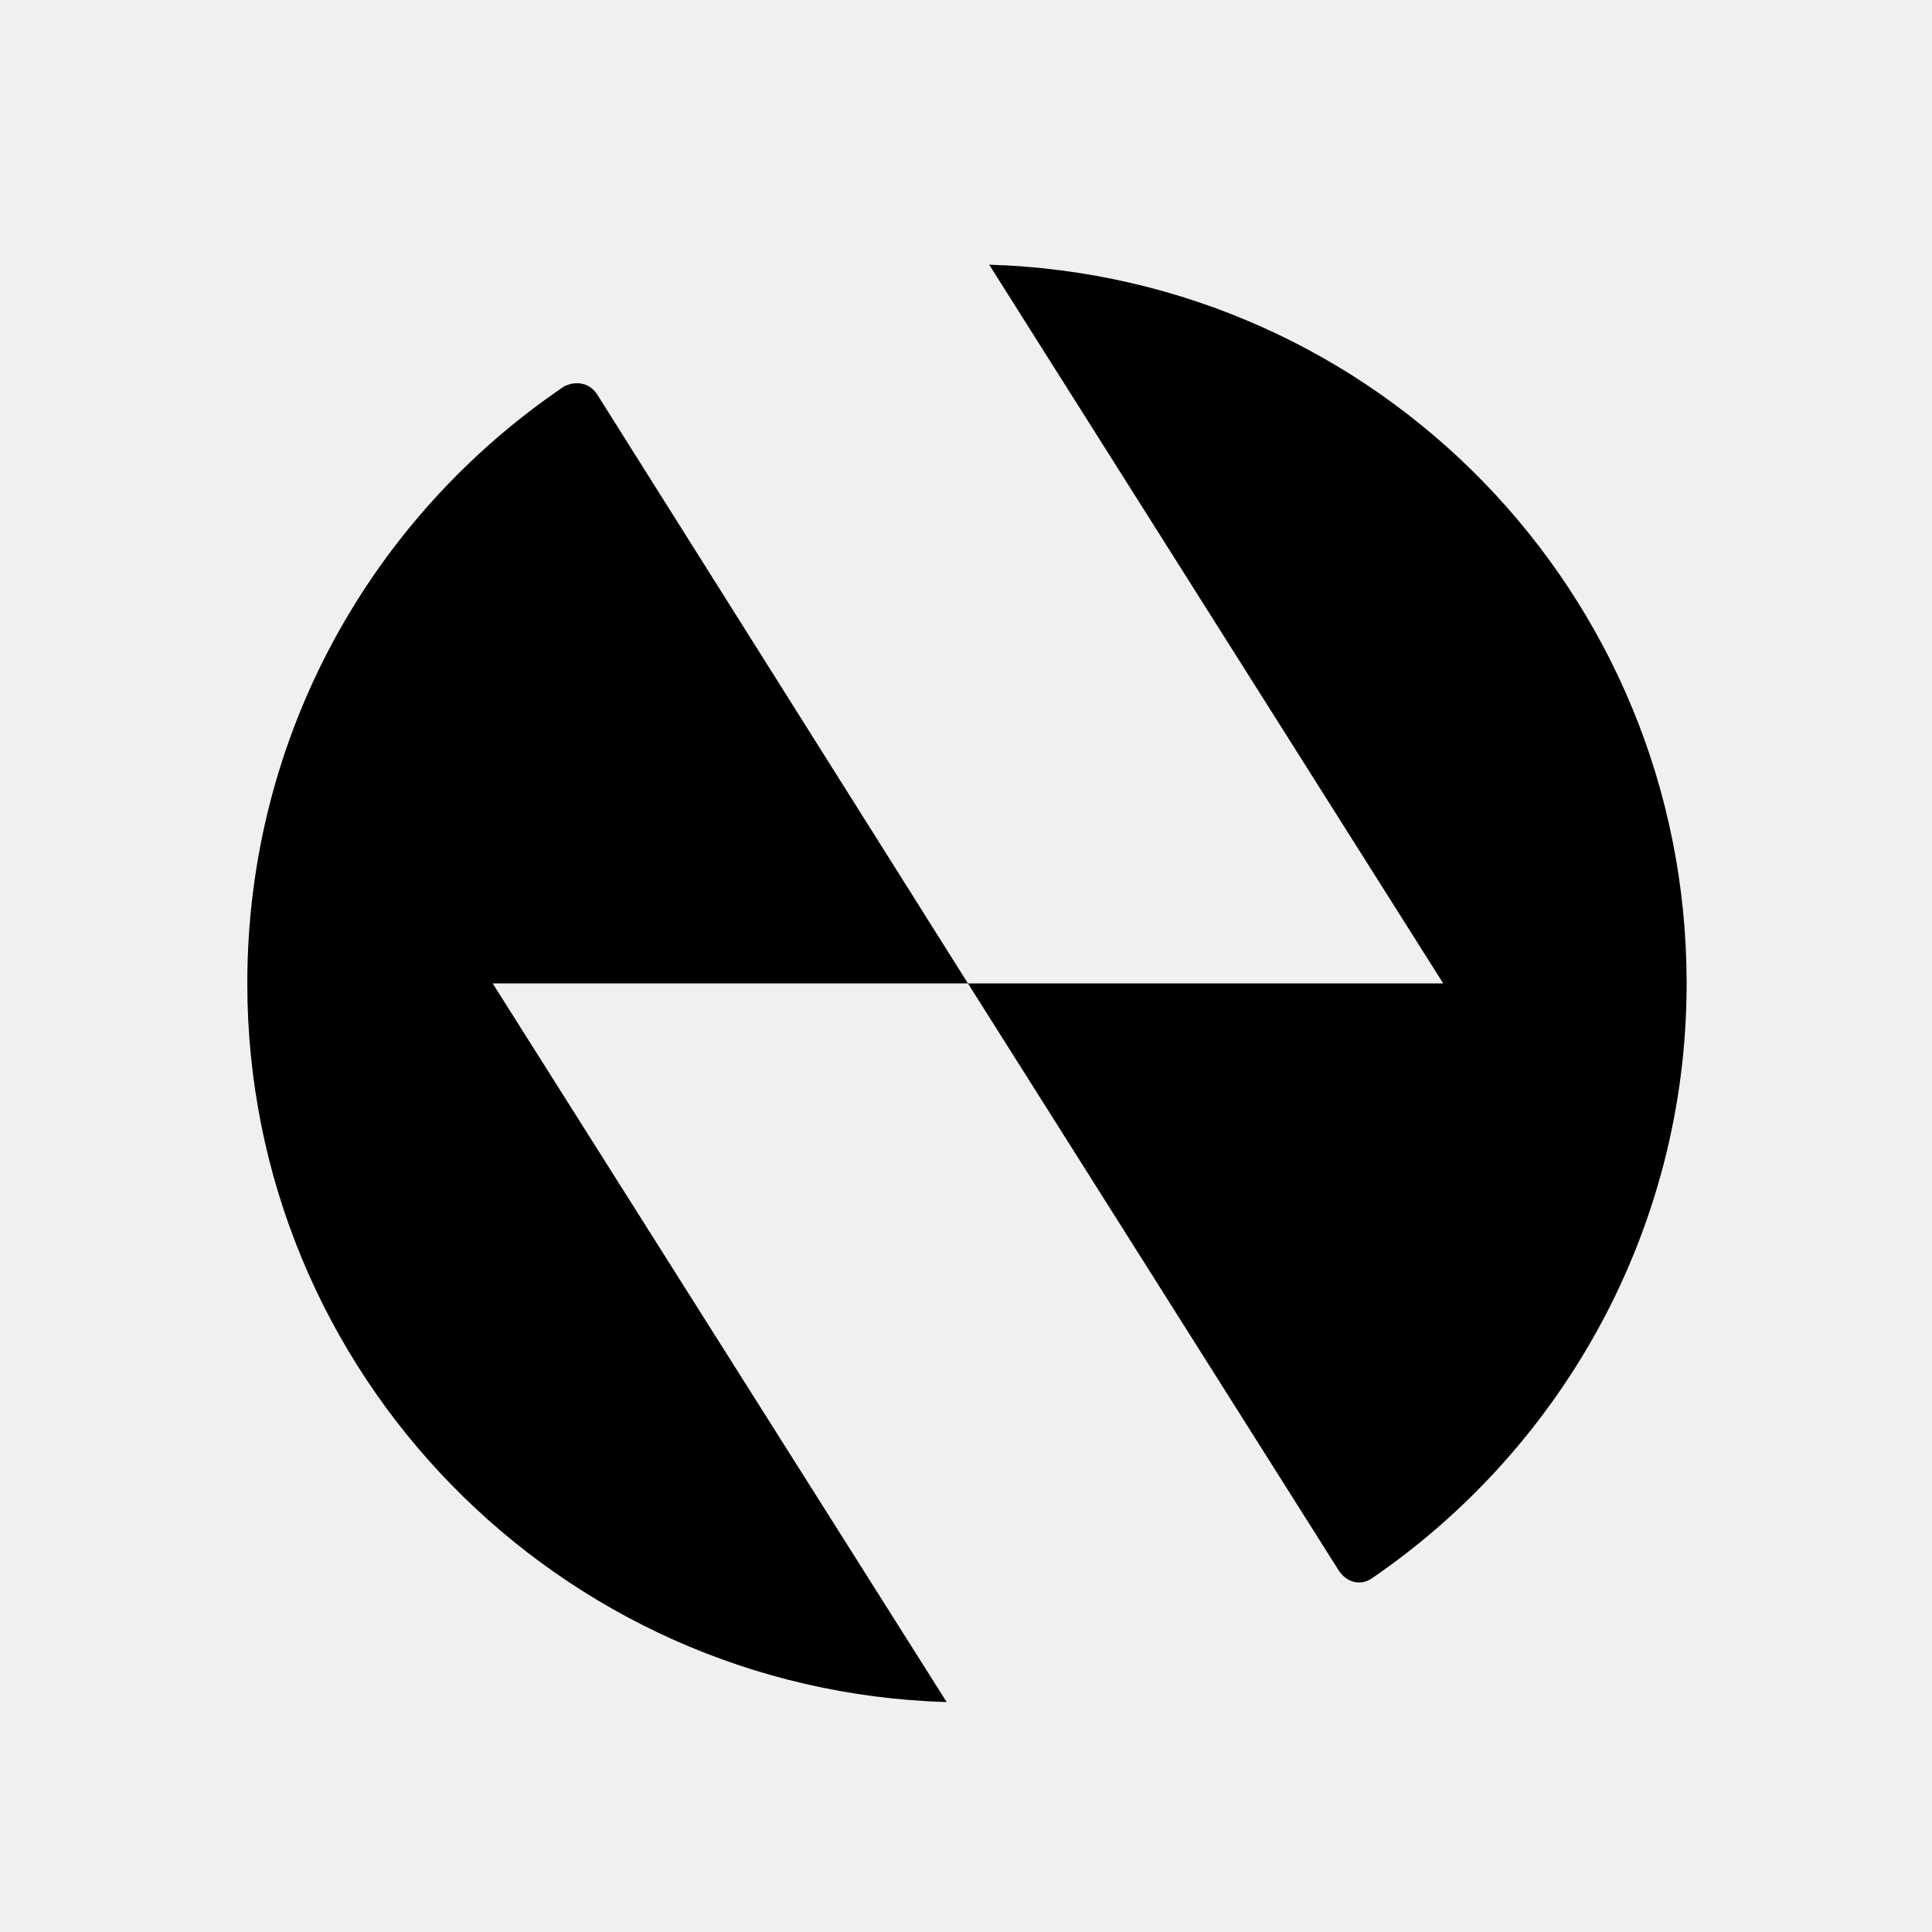
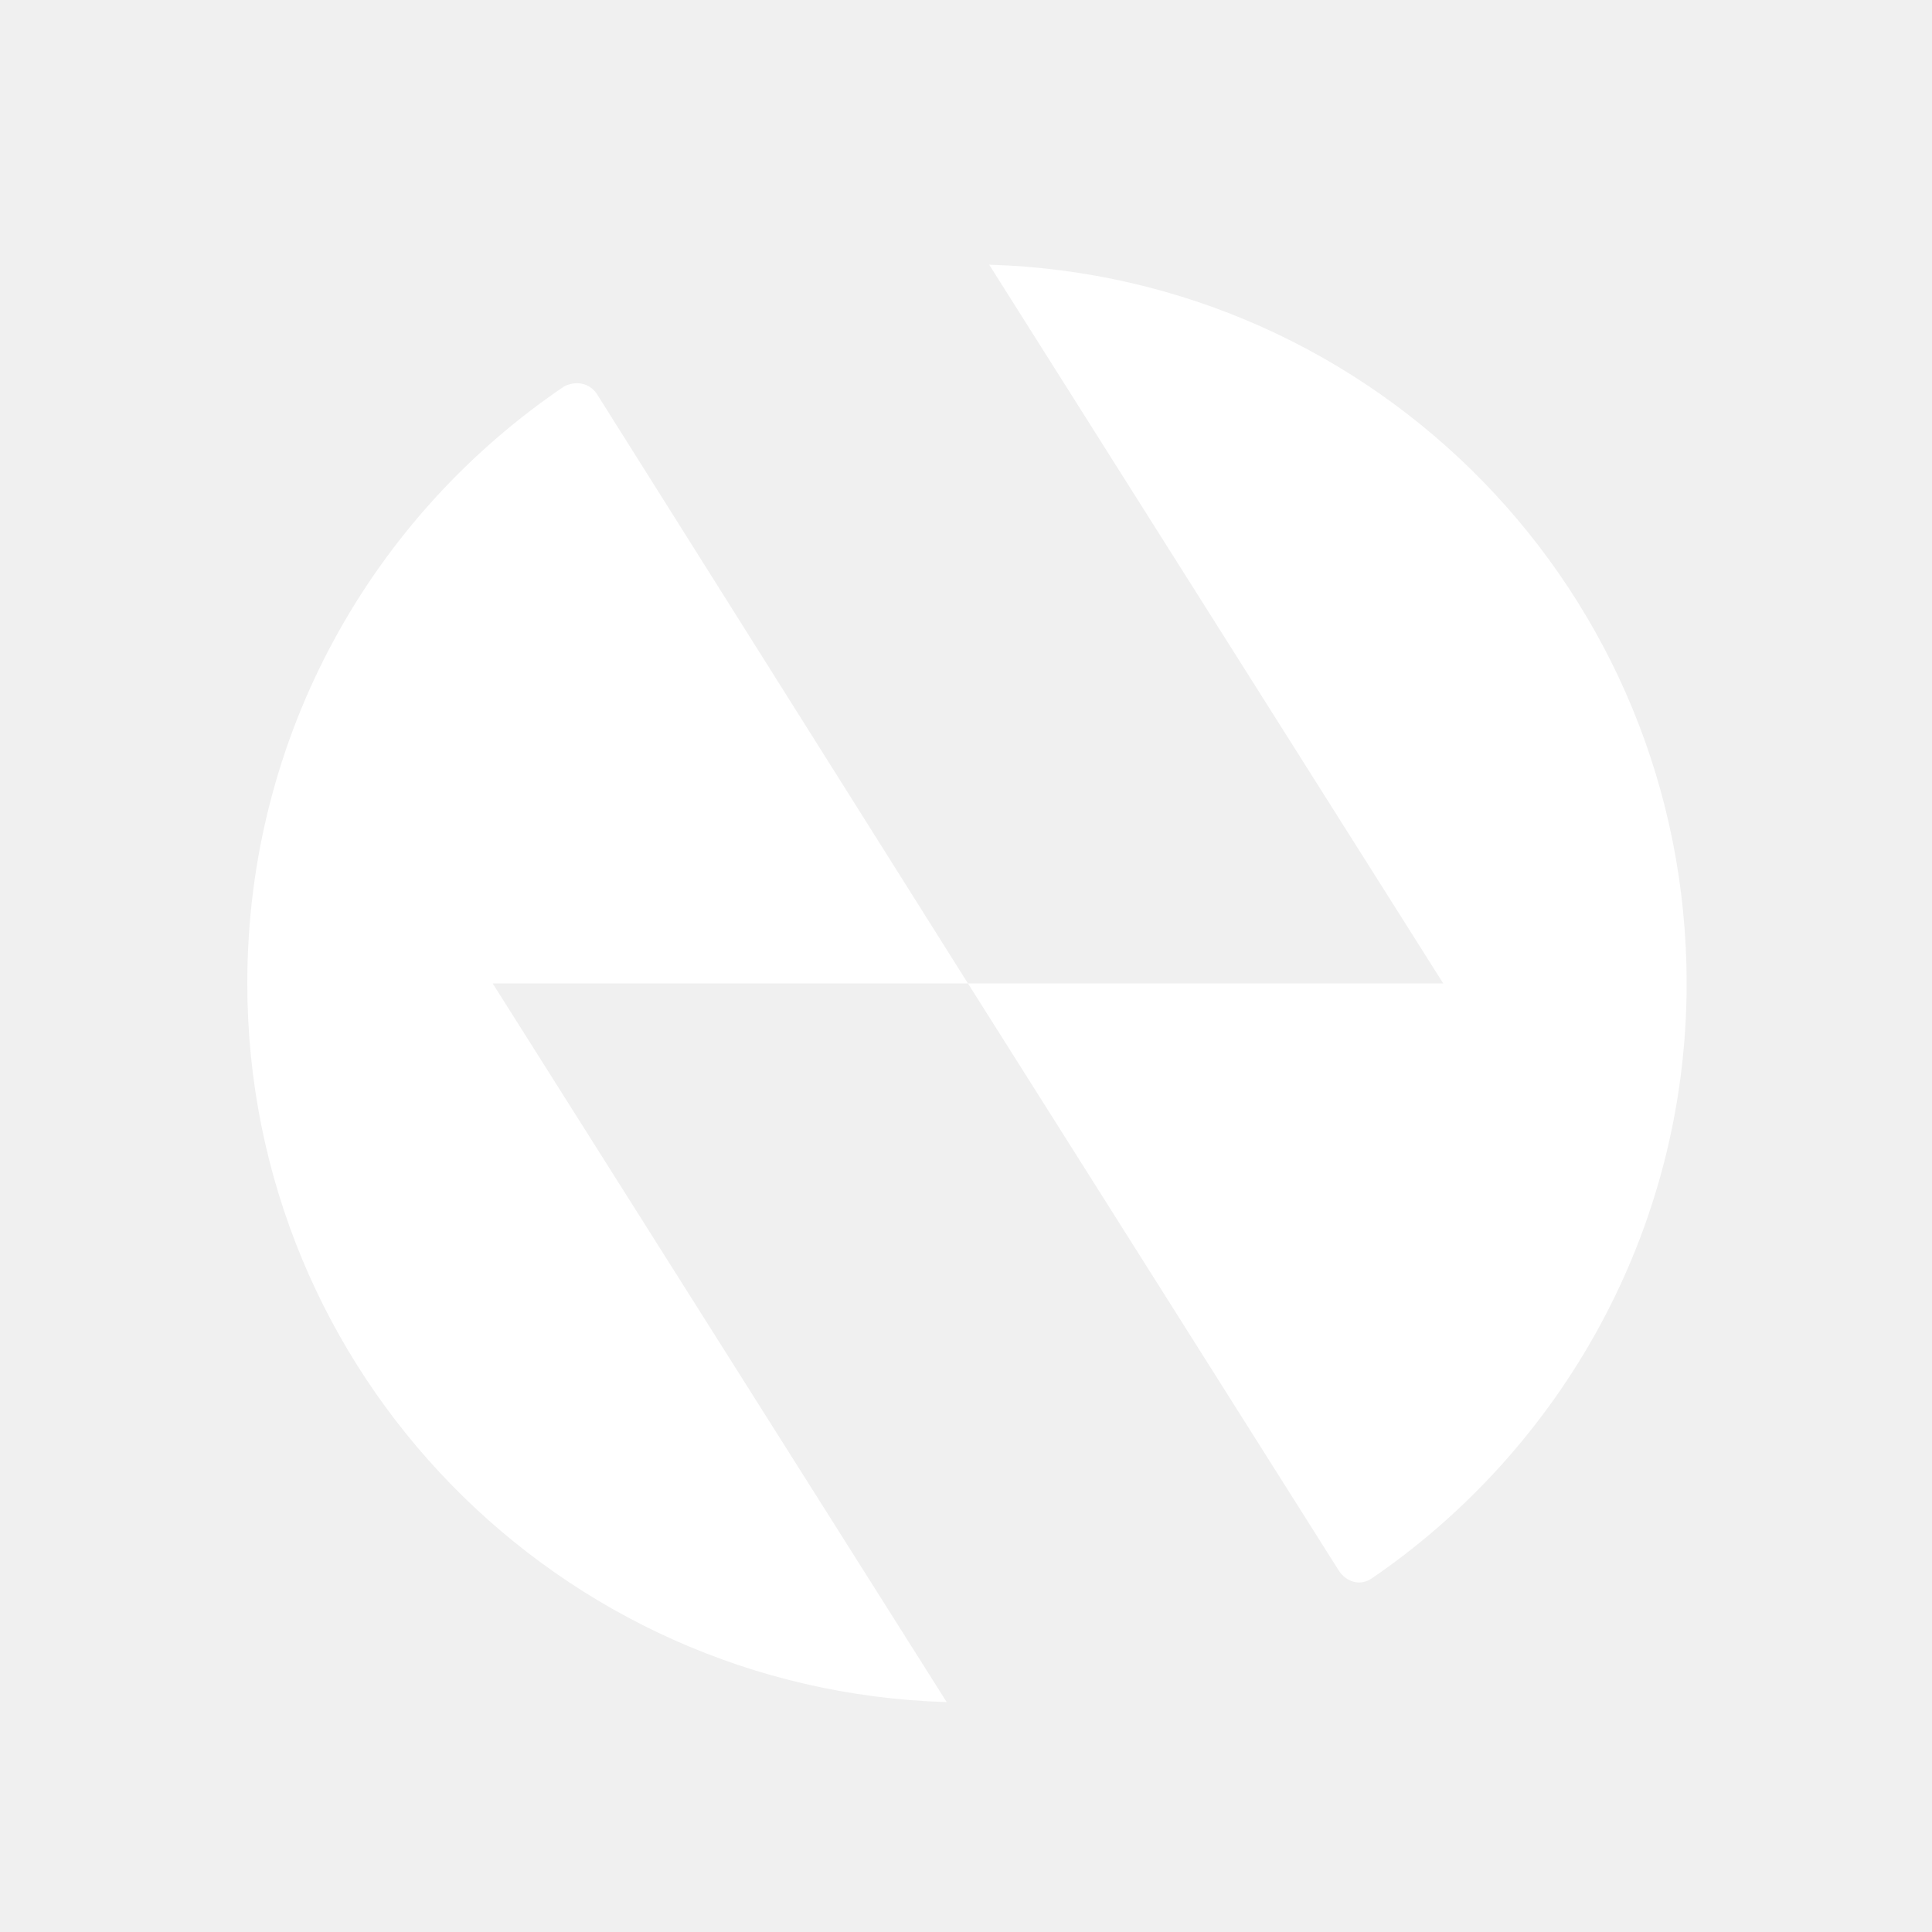
- <svg xmlns="http://www.w3.org/2000/svg" viewBox="0 0 32 32" fill="currentColor">
+ <svg xmlns="http://www.w3.org/2000/svg" viewBox="0 0 32 32" fill="#fff">
  <path d="M4.096 16.288c0-4.128 2.08-7.744 5.248-9.888.192-.096.416-.064.544.128l6.144 9.76H8.16l7.52 11.904c-6.432-.192-11.584-5.44-11.584-11.904ZM16.384 4.384c6.432.192 11.552 5.44 11.552 11.904 0 4.096-2.08 7.712-5.216 9.856-.192.128-.416.064-.544-.128l-6.144-9.728h7.872Z" />
</svg>
